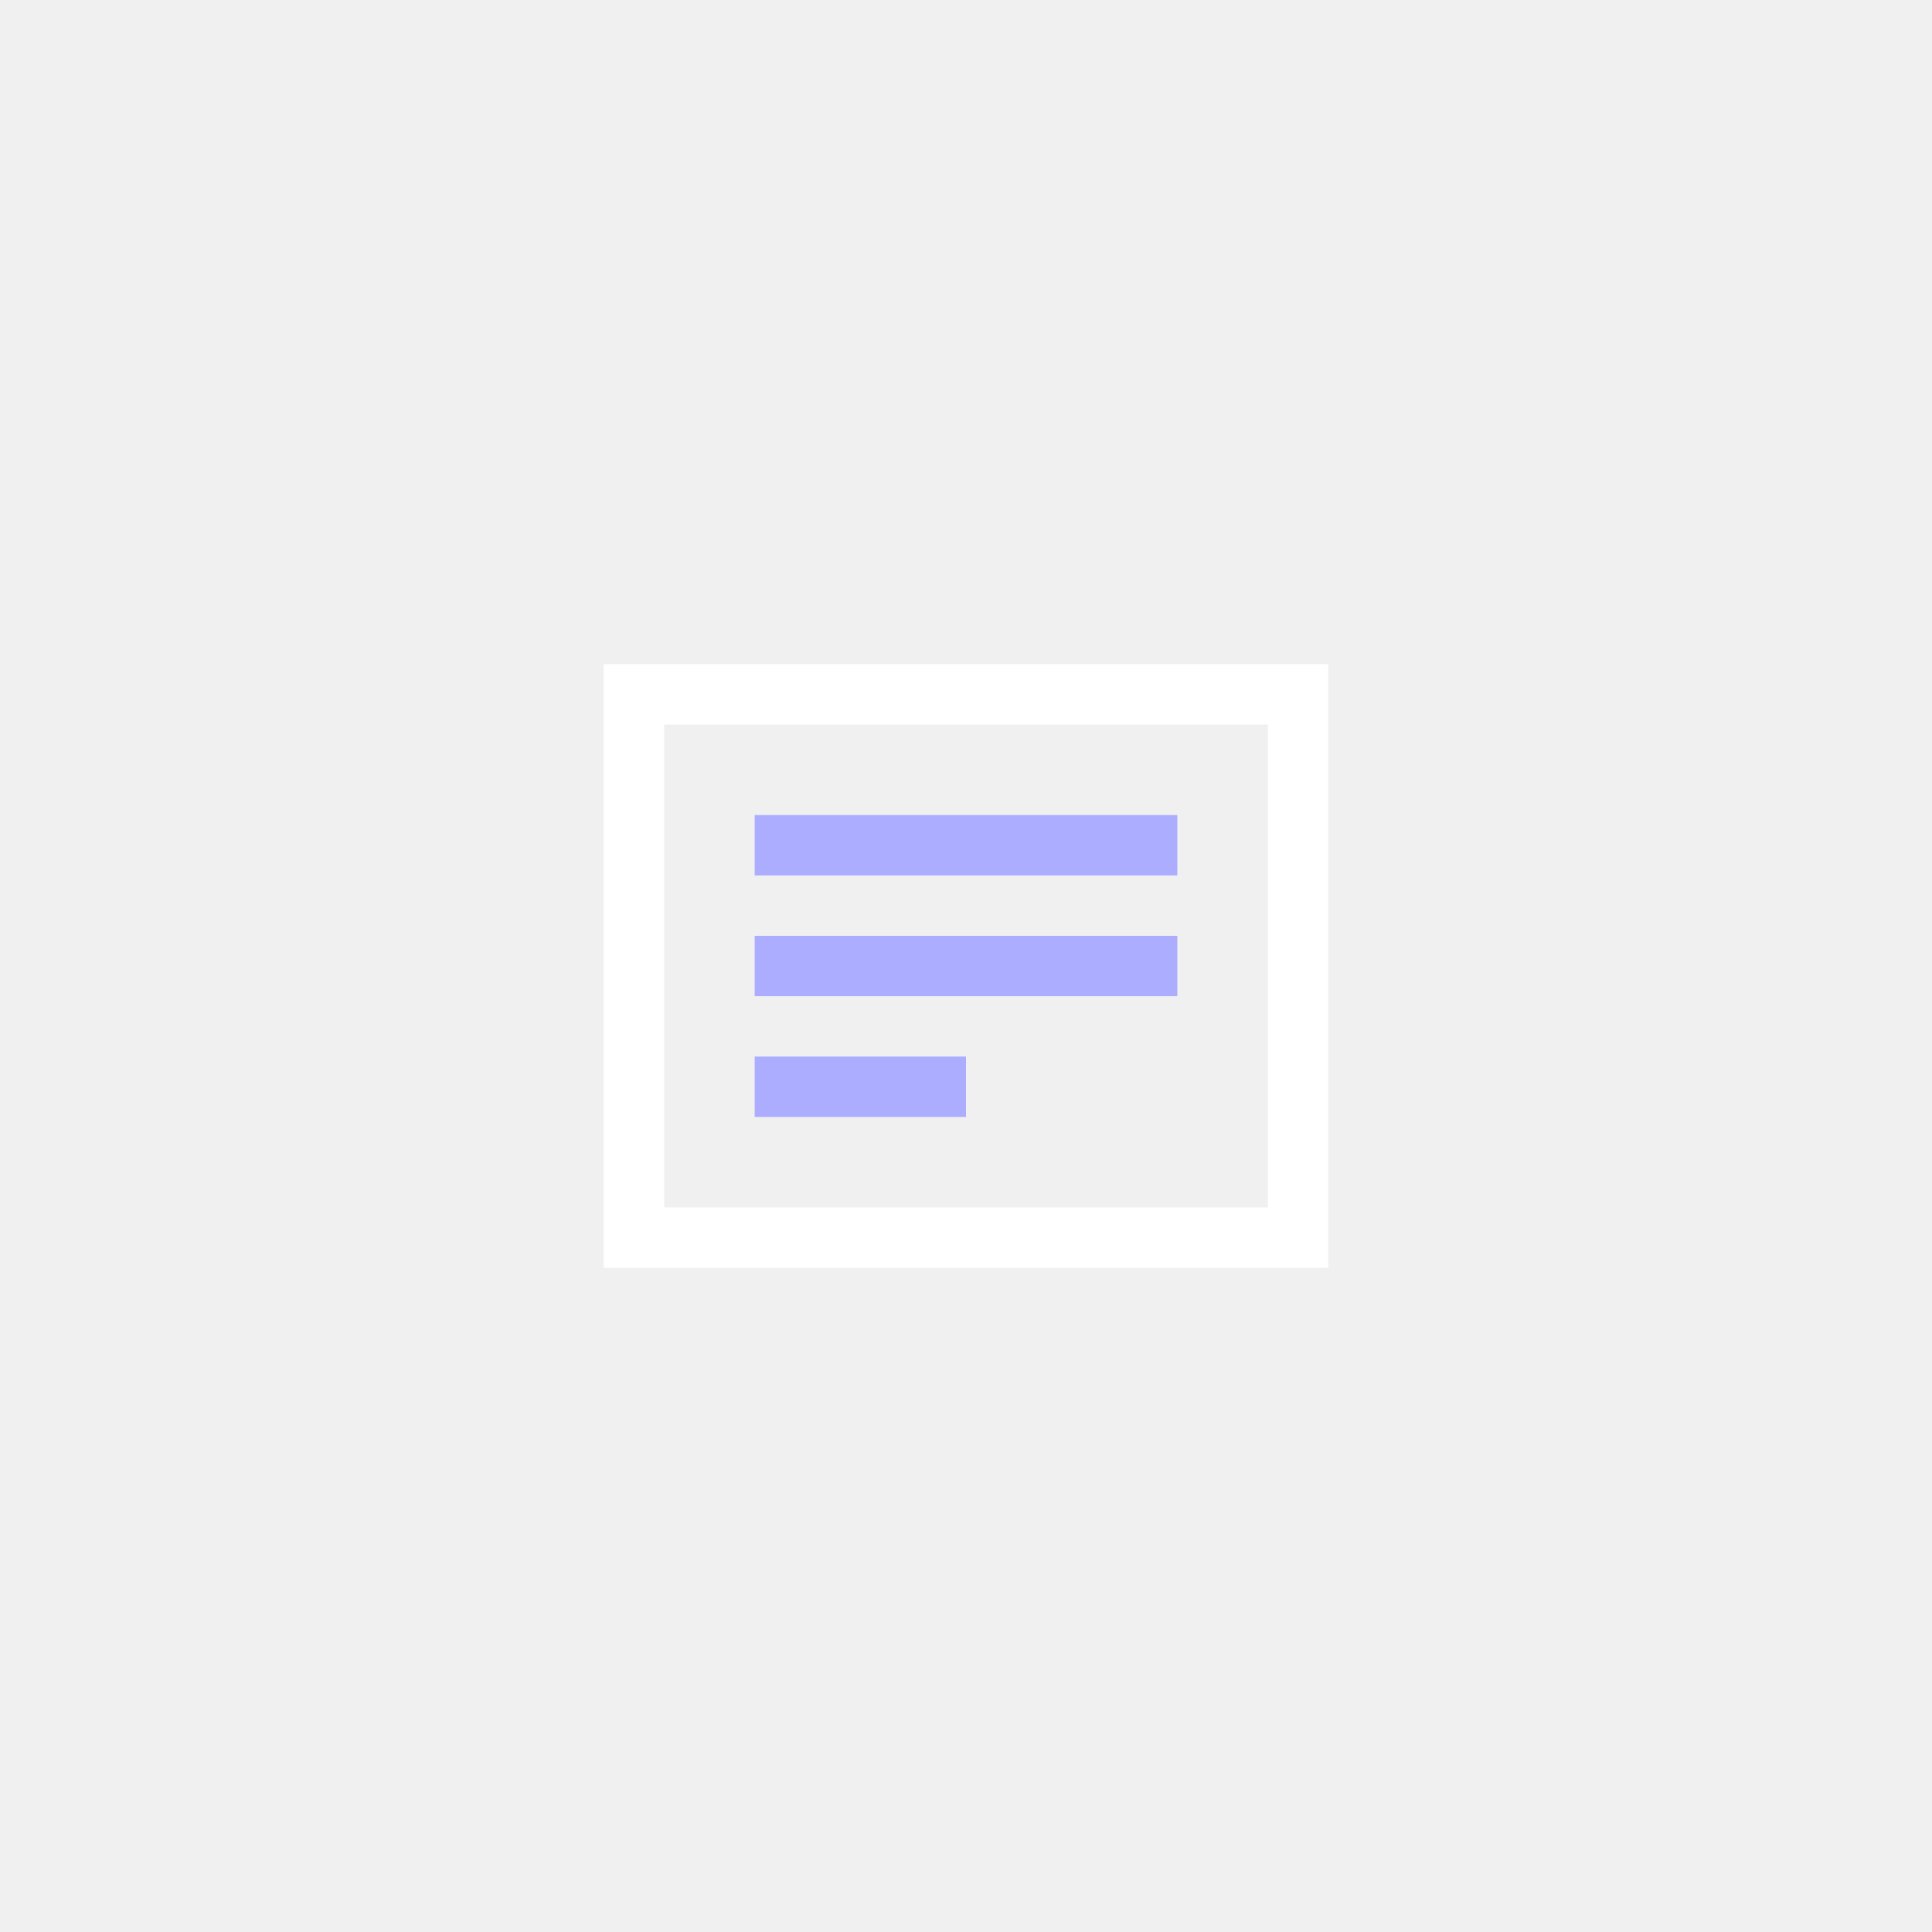
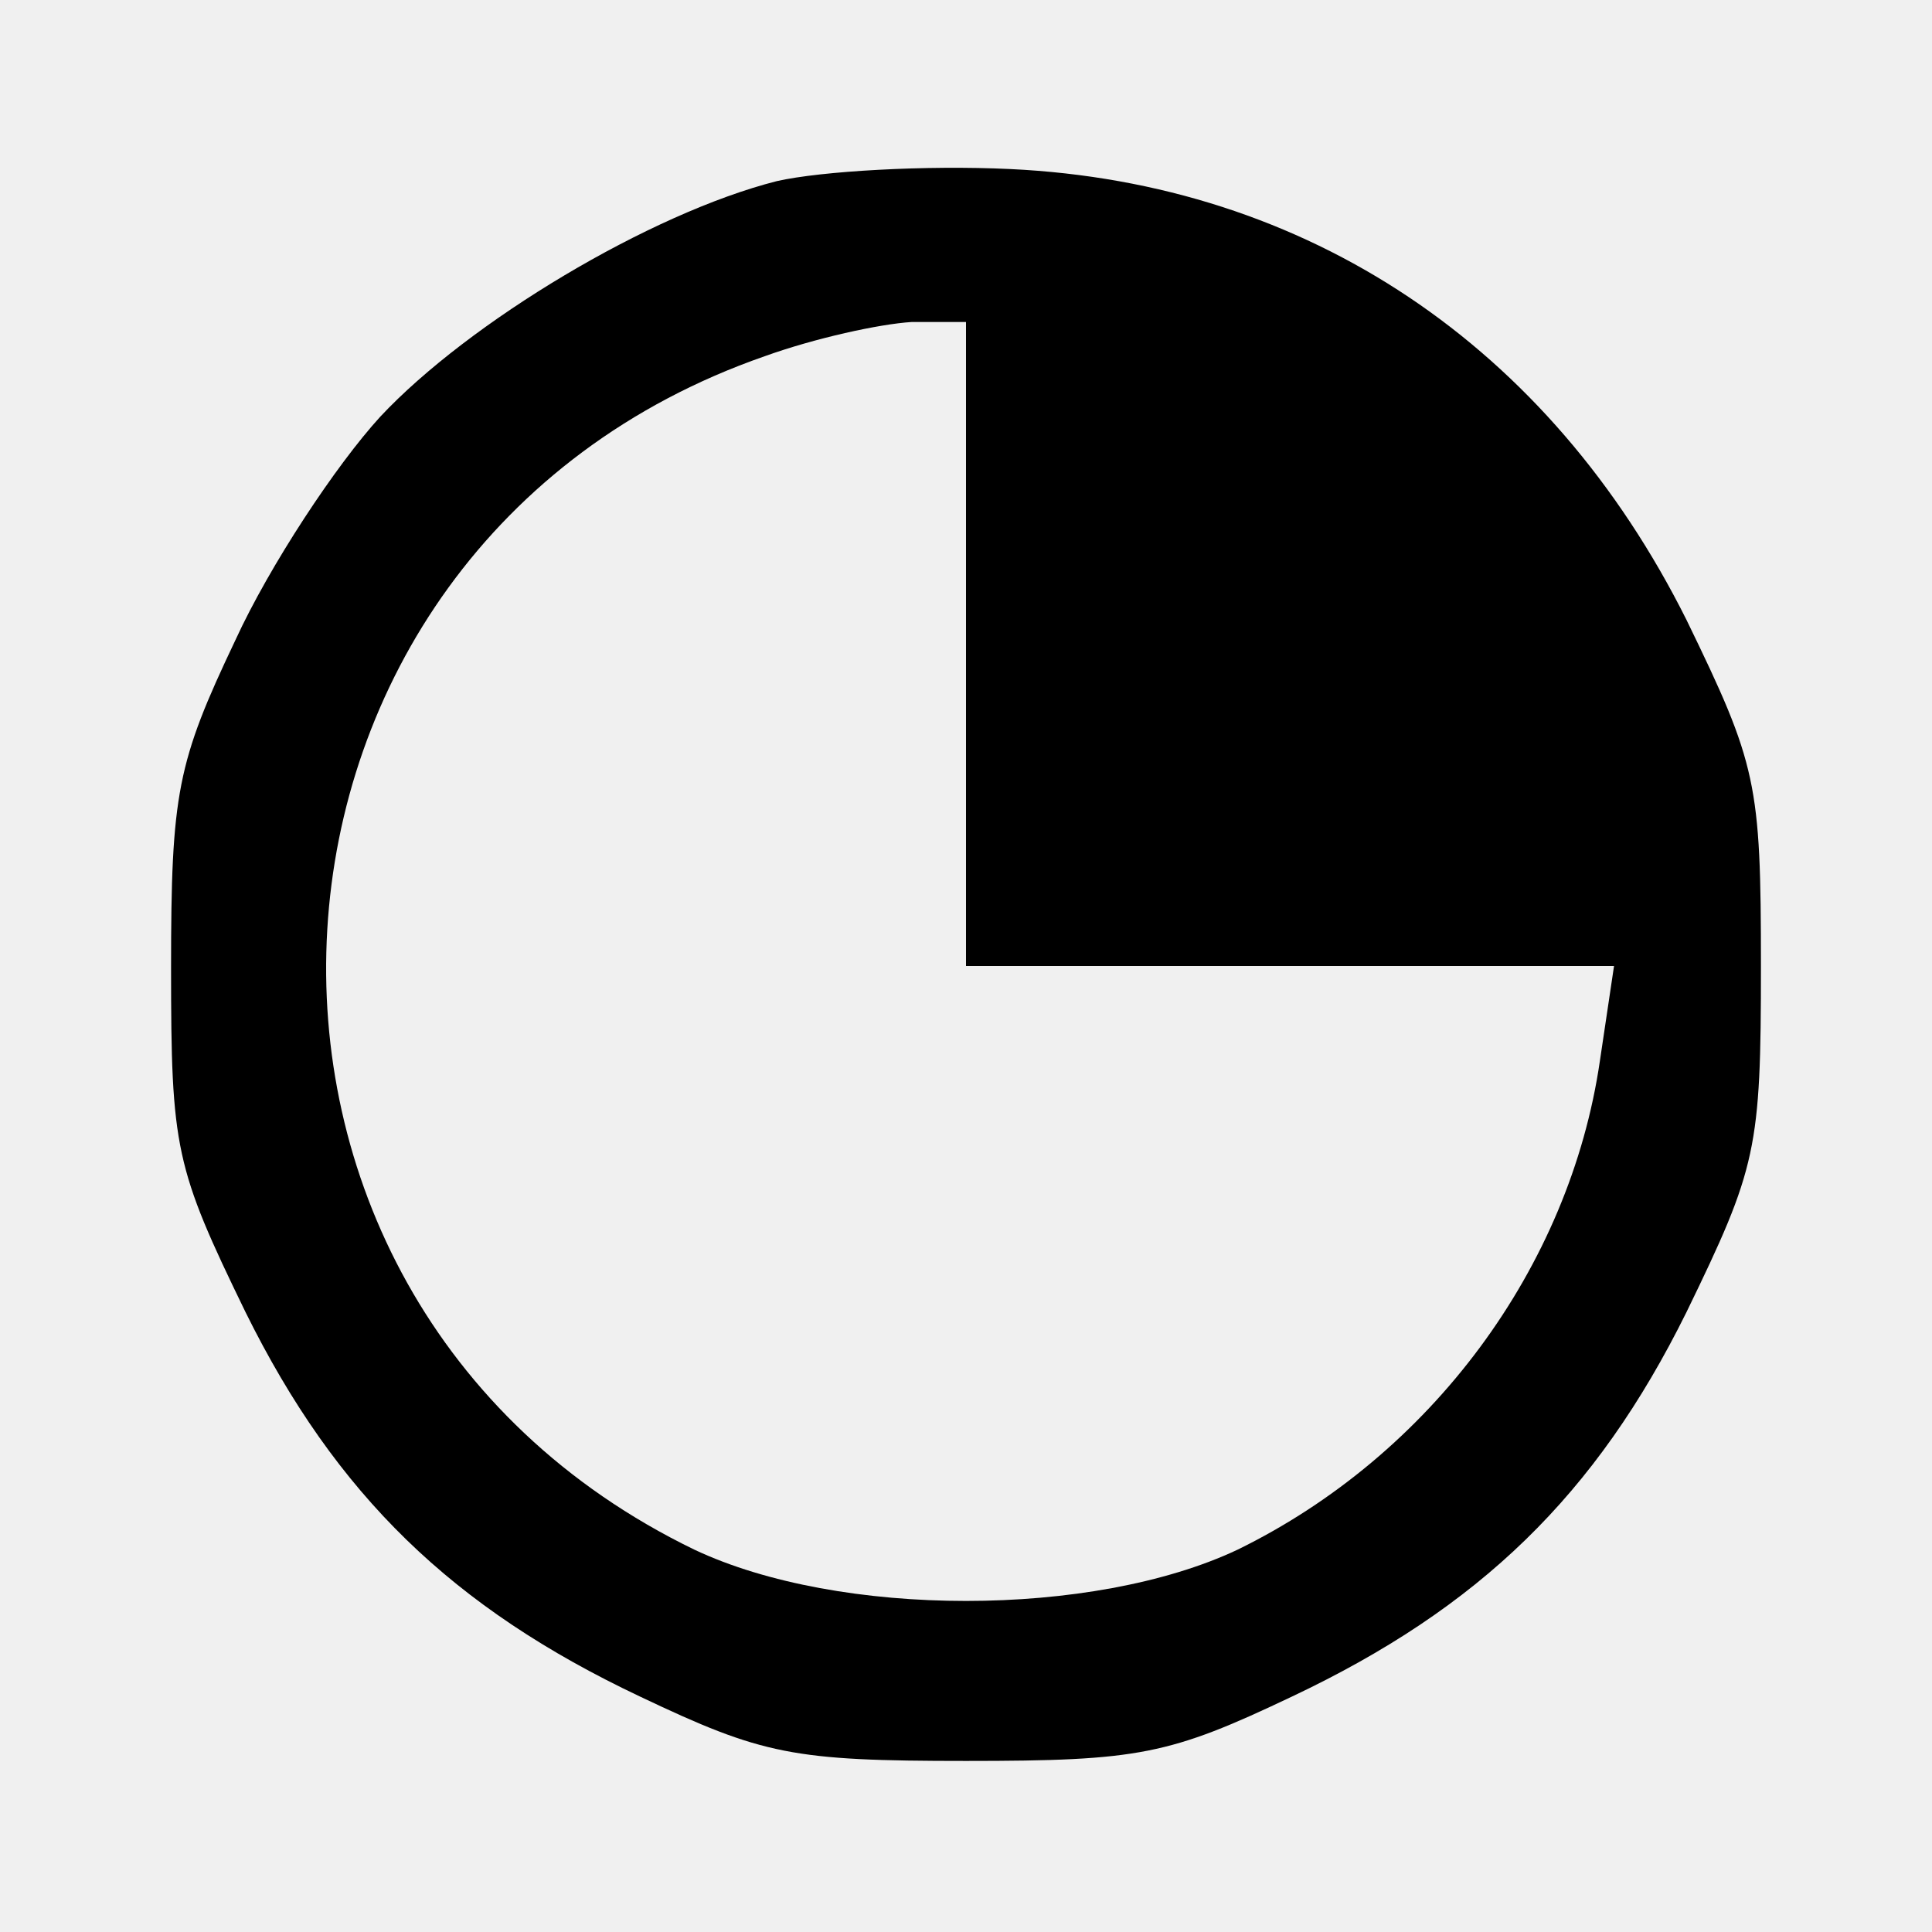
- <svg xmlns="http://www.w3.org/2000/svg" width="64" height="64">
-   <g stroke-width="2" fill="none" fill-rule="evenodd" stroke-linecap="square">
-     <path stroke="#FFF" d="M21 23h22v18H21z" />
-     <path d="M26 28h12M26 32h12M26 36h5" stroke="#ACADFF" />
+ <svg xmlns="http://www.w3.org/2000/svg" version="1.0" width="96pt" height="96pt" viewBox="0 0 96 96" preserveAspectRatio="xMidYMid meet">
+   <g transform="translate(0,96) scale(0.1,-0.1)" fill="#000000" stroke="none">
+     <path d="M386 870 c-63 -16 -153 -70 -197 -117 -22 -24 -55 -74 -72 -111 -29 -61 -32 -76 -32 -163 0 -90 2 -99 37 -171 45 -91 103 -147 196 -191 61 -29 76 -32 162 -32 86 0 101 3 162 32 93 44 151 100 196 191 35 72 37 81 37 172 0 91 -2 100 -37 172 -68 136 -188 217 -336 224 -42 2 -94 -1 -116 -6z m94 -230 l0 -160 161 0 161 0 -7 -47 c-15 -103 -84 -196 -180 -243 -72 -34 -198 -34 -270 0 -260 126 -238 498 35 593 25 9 57 16 73 17 l27 0 0 -160z" />
  </g>
</svg>
